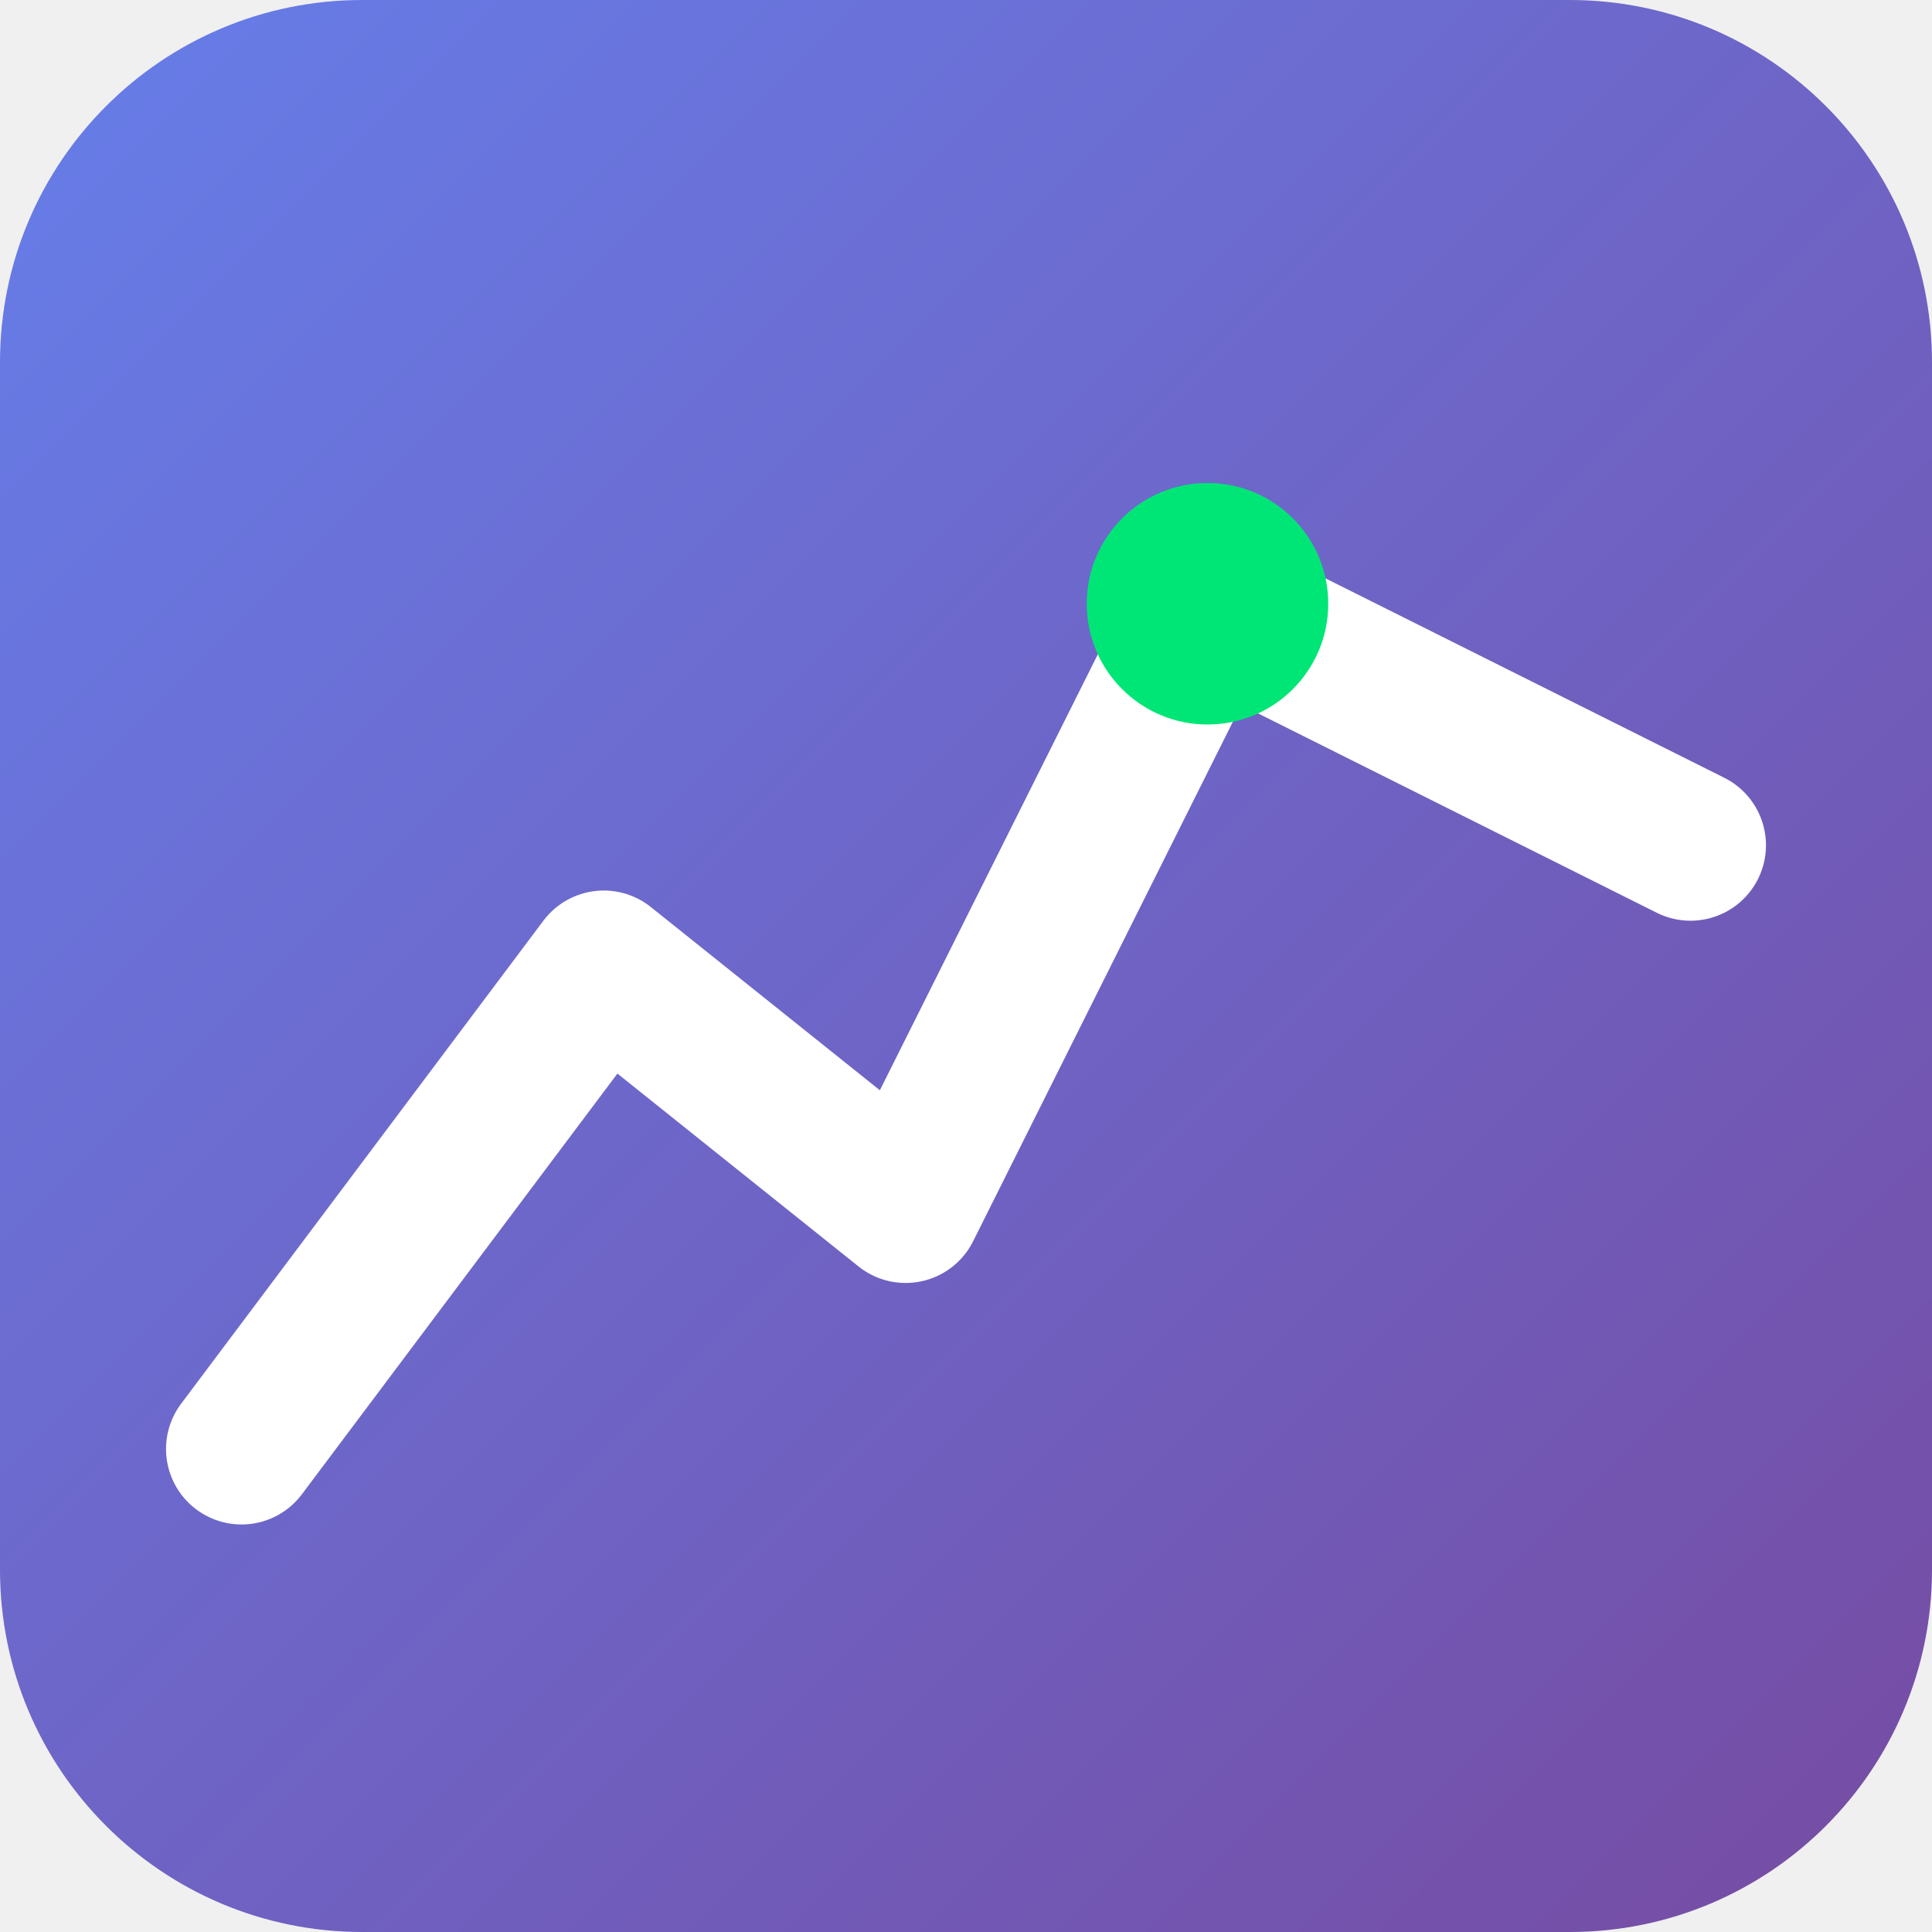
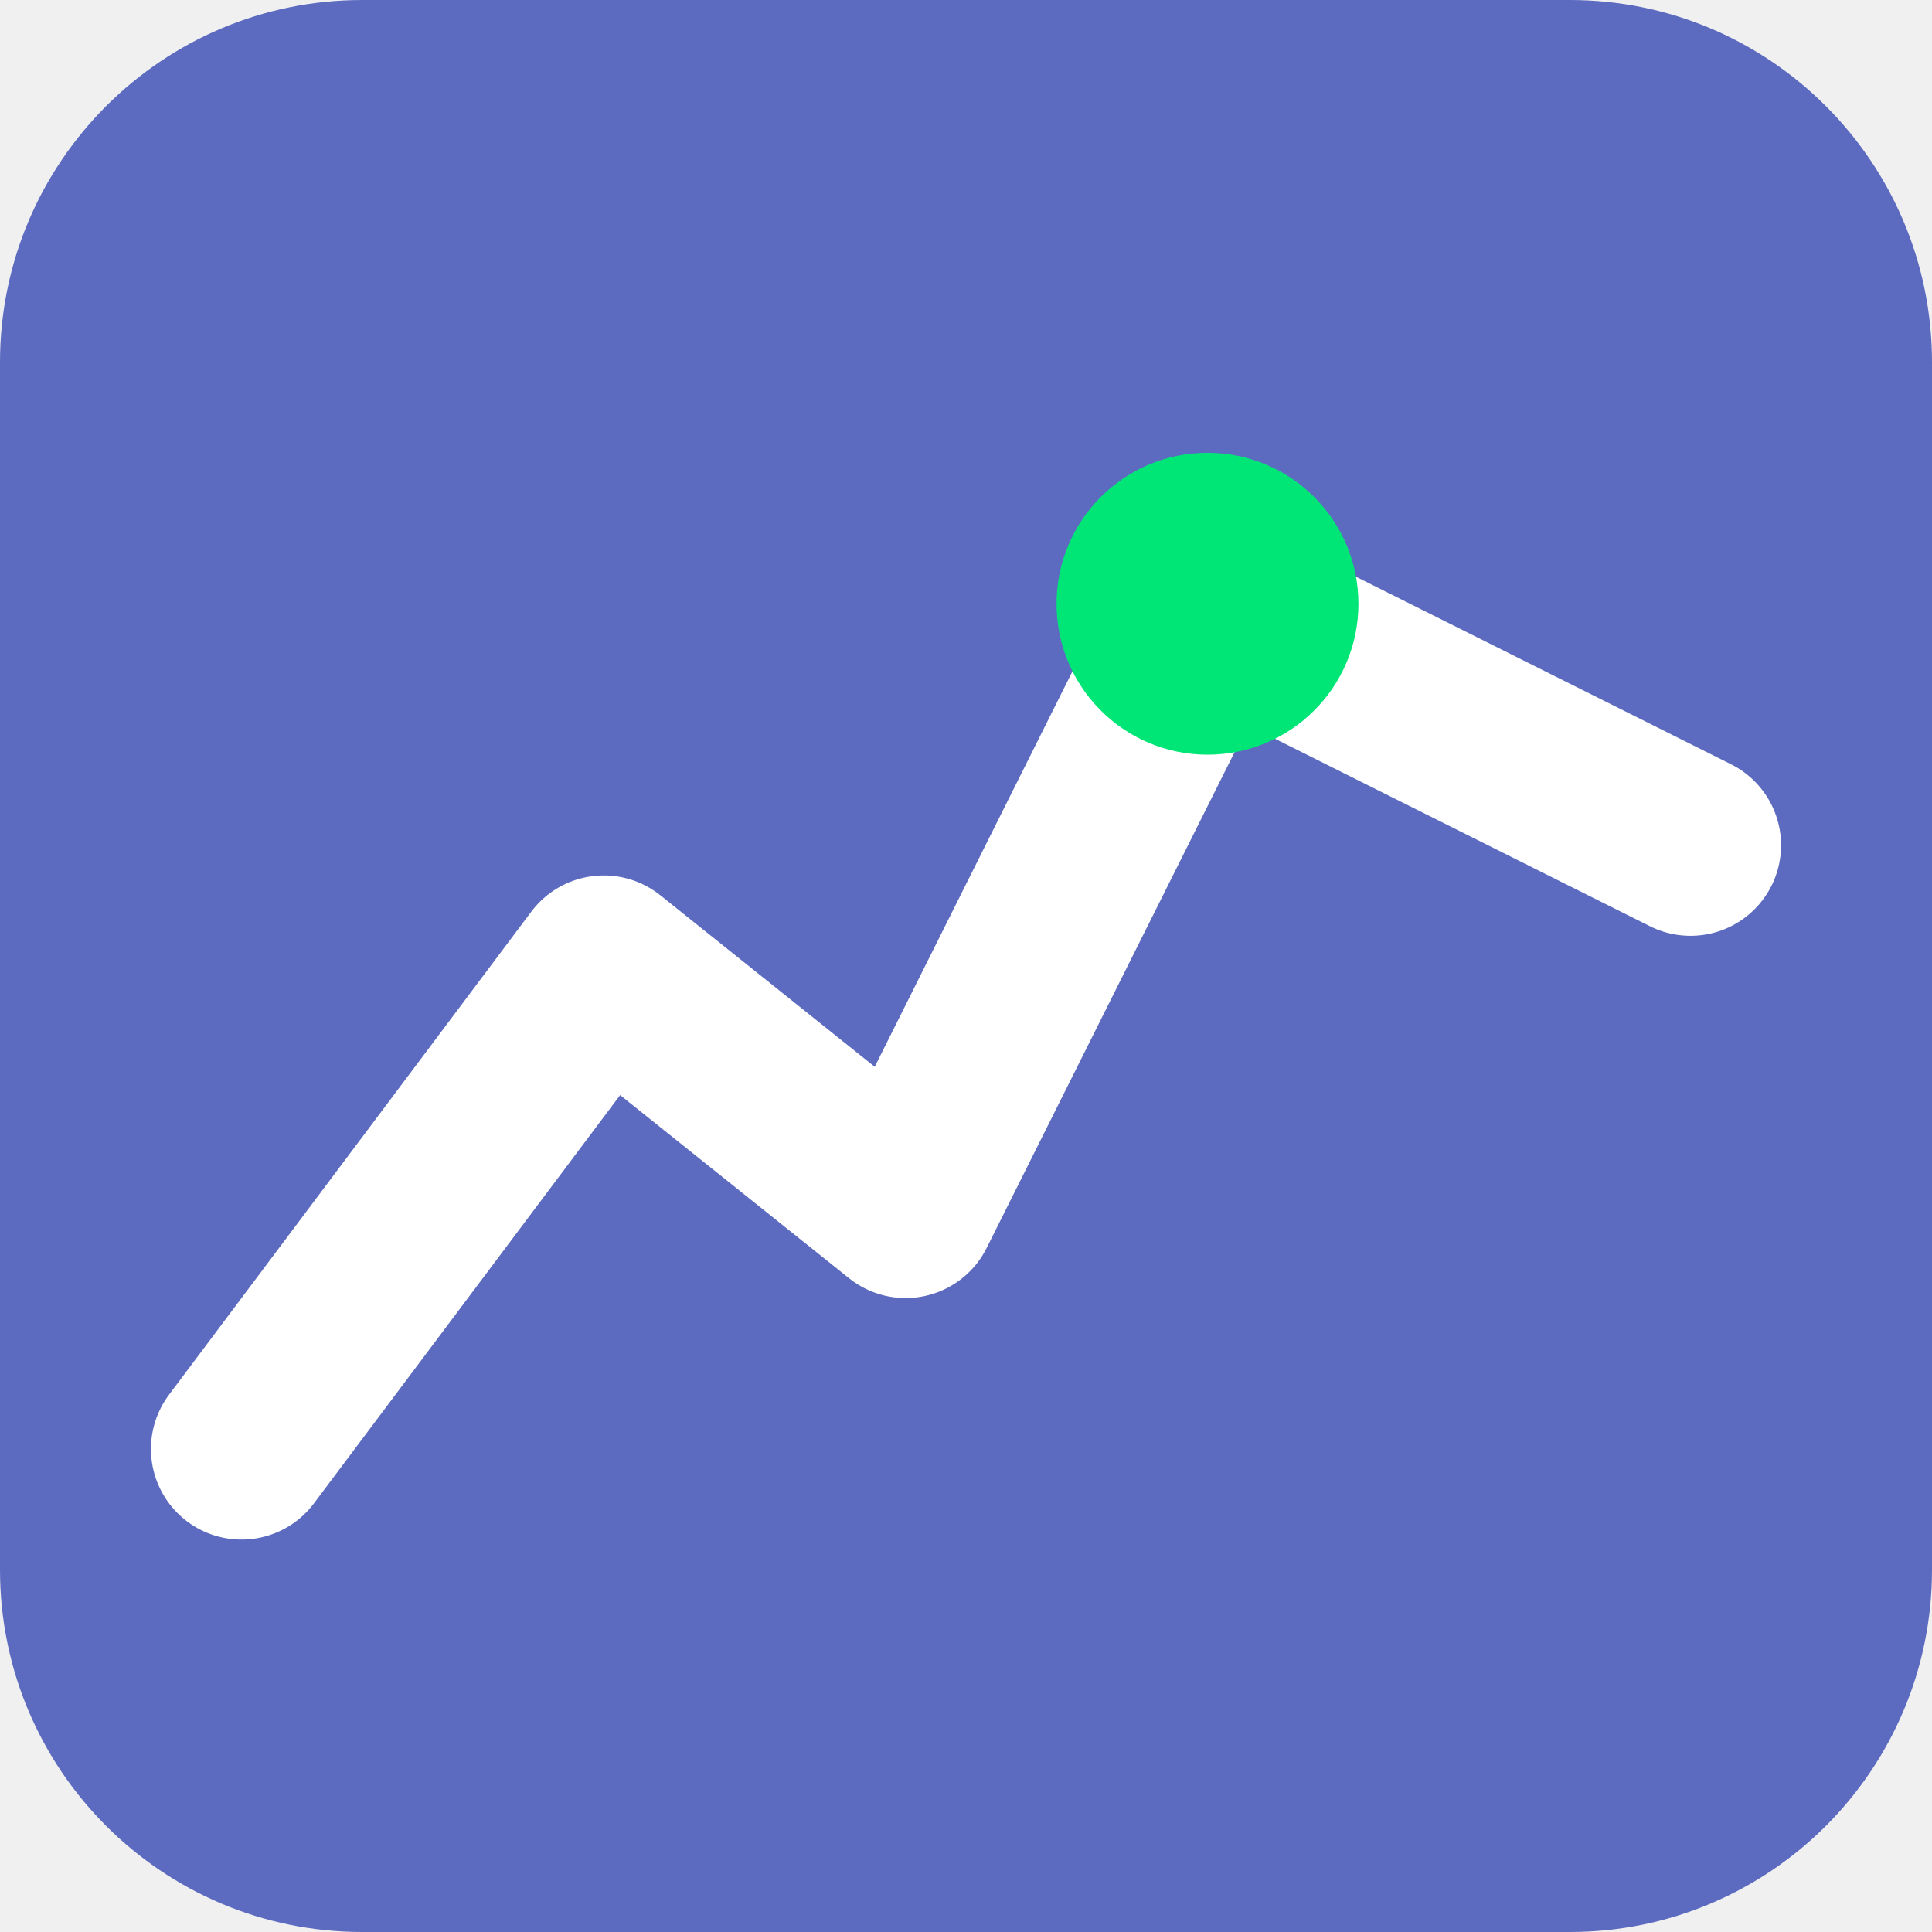
- <svg xmlns="http://www.w3.org/2000/svg" viewBox="0 0 32 32">
-   <defs>
-     <linearGradient id="g" x1="0" y1="0" x2="1" y2="1">
-       <stop offset="0" stop-color="#667eea" />
-       <stop offset="1" stop-color="#764ba2" />
-     </linearGradient>
-   </defs>
-   <rect width="32" height="32" rx="6" fill="url(#g)" />
-   <polyline points="4,24 10,16 15,20 20,10 28,14" fill="none" stroke="white" stroke-width="2.5" stroke-linecap="round" stroke-linejoin="round" />
-   <circle cx="20" cy="10" r="2" fill="#00e676" />
+ <svg xmlns="http://www.w3.org/2000/svg" width="32" height="32" viewBox="0 0 32 32">
+   <rect width="32" height="32" rx="6" fill="#5c6bc0" />
+   <polyline points="4,24 10,16 15,20 20,10 28,14" fill="none" stroke="white" stroke-width="3" stroke-linecap="round" stroke-linejoin="round" />
+   <circle cx="20" cy="10" r="2.5" fill="#00e676" />
</svg>
